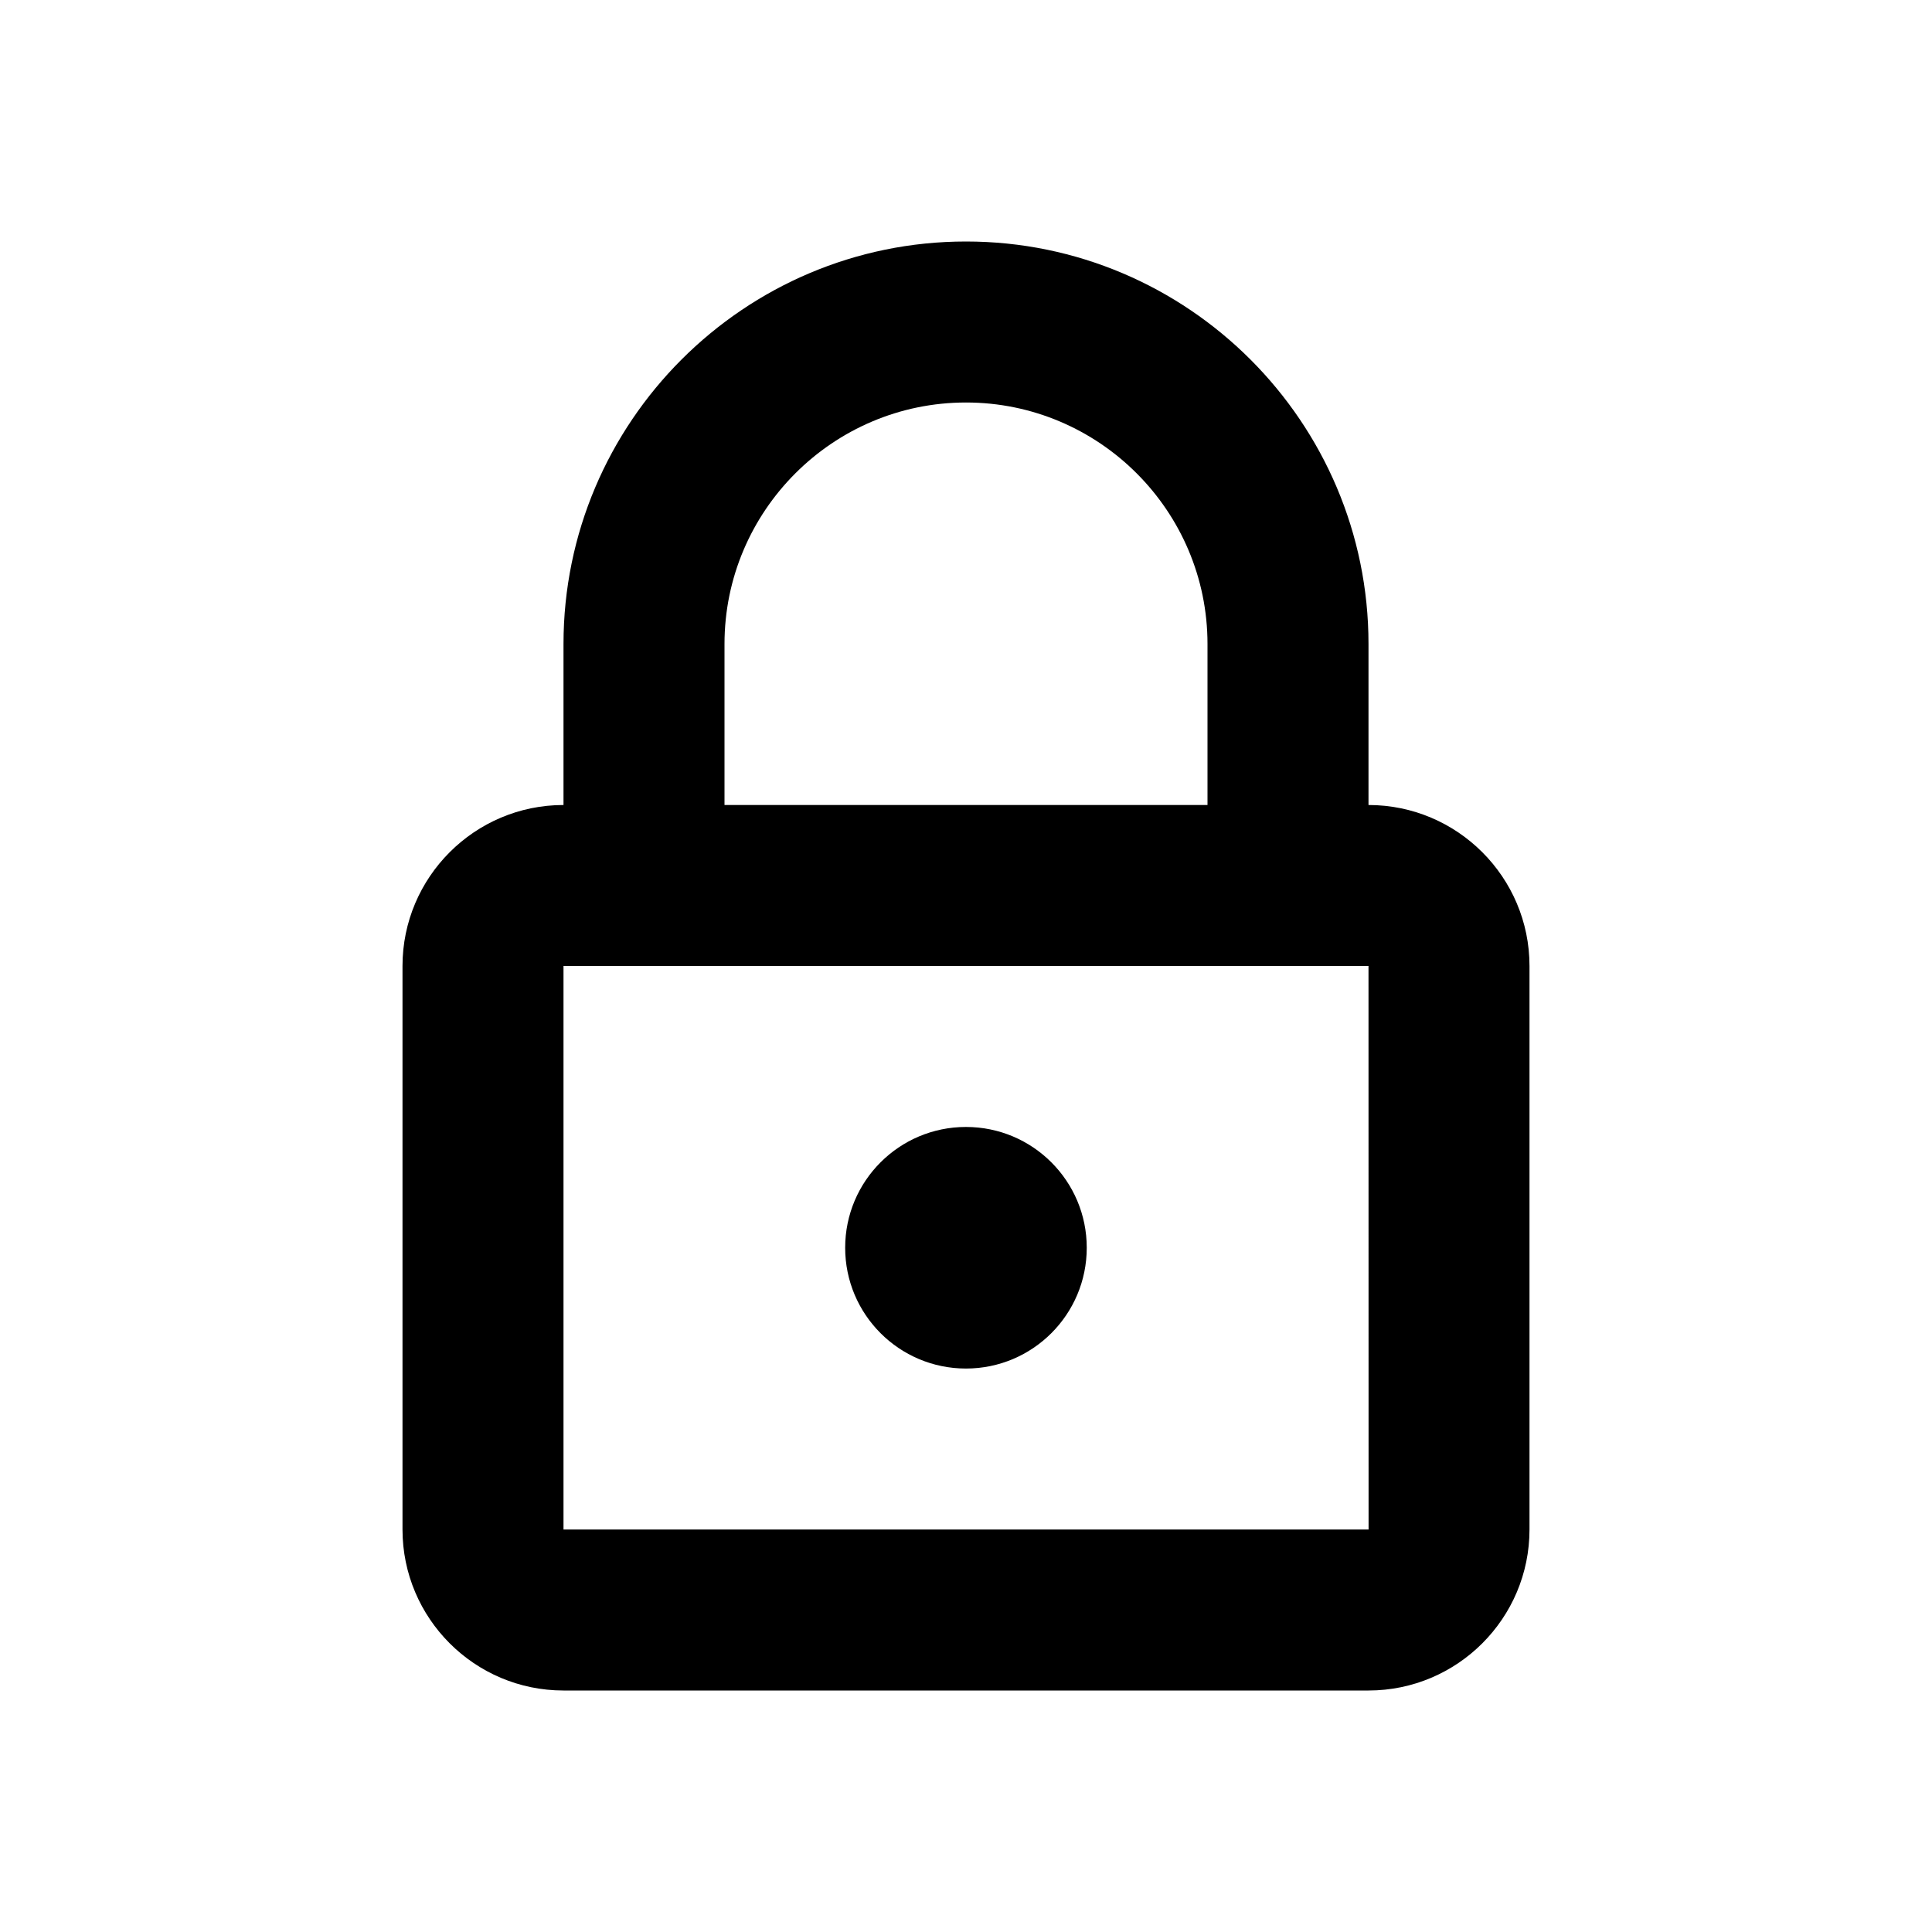
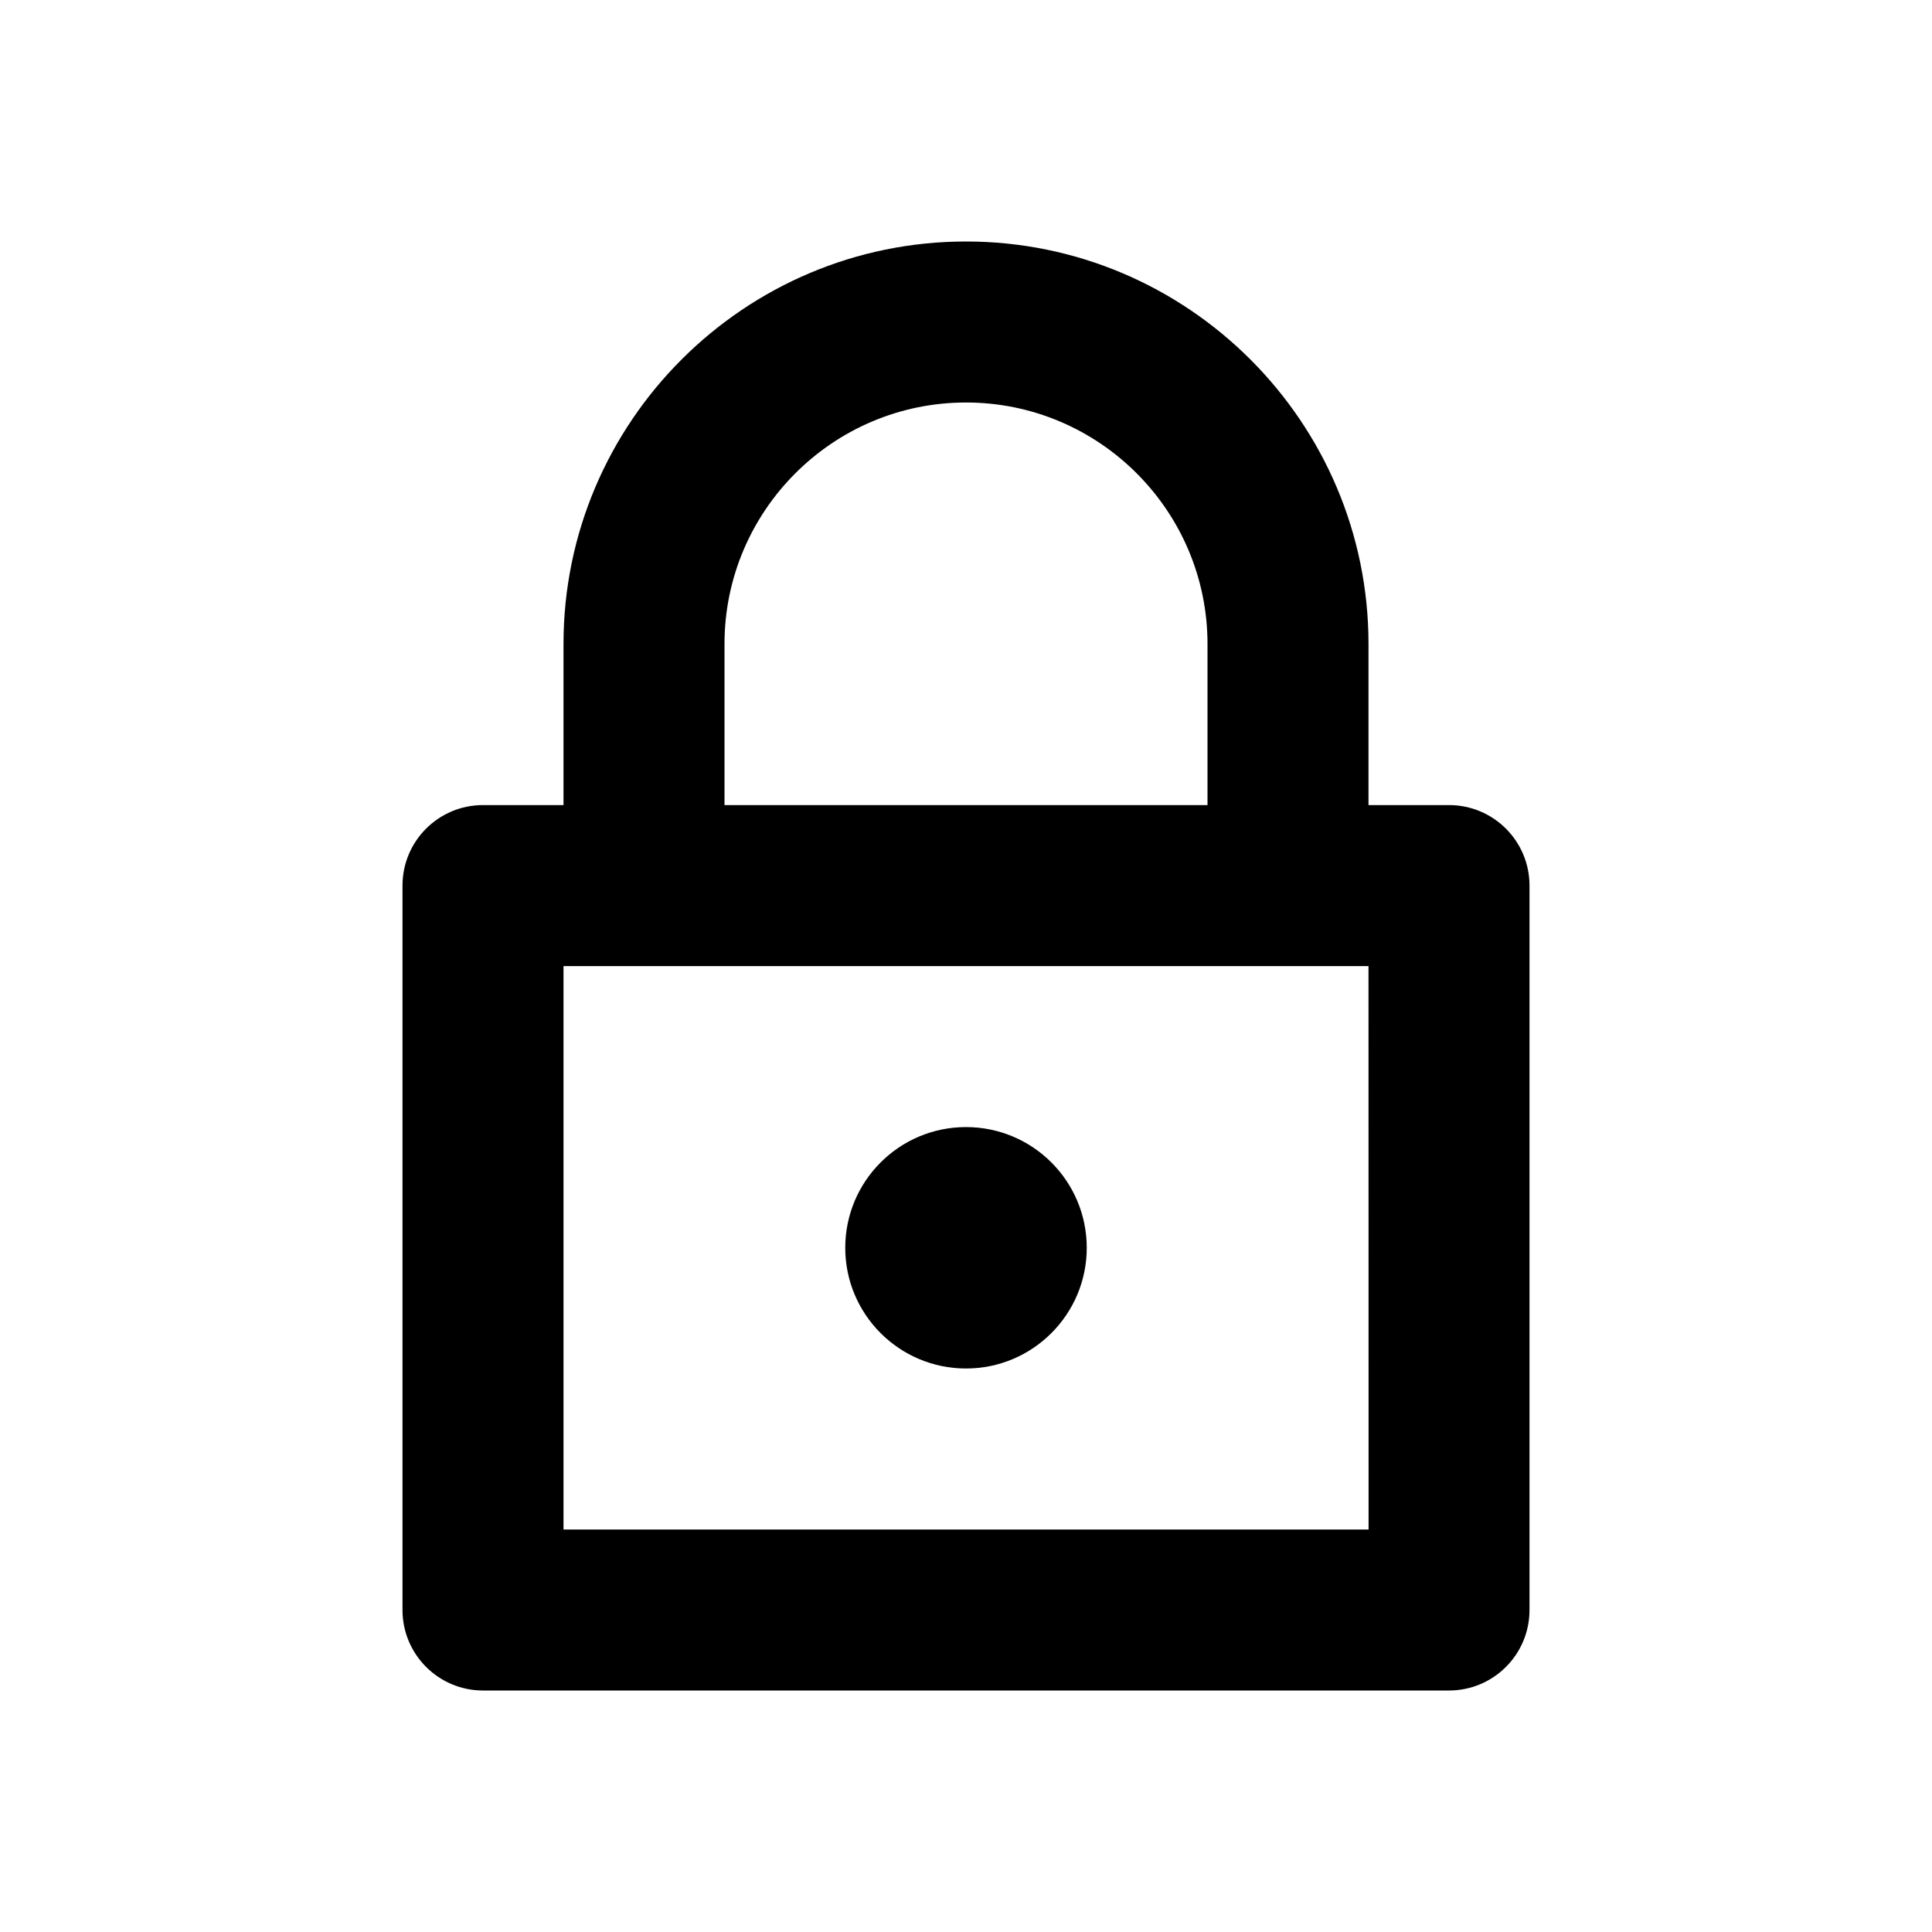
<svg xmlns="http://www.w3.org/2000/svg" aria-label="lock icon" viewBox="0 0 24 24">
-   <path d="M13.5 15.5a1.5 1.5 0 1 1-3.001 0 1.5 1.5 0 0 1 3.001 0M17 8v2c1.103 0 2 .897 2 2v7c0 1.104-.897 2-2 2H7c-1.103 0-2-.896-2-2v-7c0-1.103.897-2 2-2V8c0-2.756 2.243-5 5-5s5 2.244 5 5zM7 19h10.001L17 12H7v7zM9 8v2h6V8c0-1.653-1.346-3-3-3S9 6.348 9 8z" />
+   <path d="M12 17C12.828 17 13.5 16.328 13.5 15.501C13.5 14.672 12.828 14.001 12 14.001C11.172 14.001 10.5 14.672 10.5 15.501C10.5 16.328 11.172 17 12 17Z" />
+   <path fill-rule="evenodd" clip-rule="evenodd" d="M17 10.001V8C17 5.244 14.757 3 12 3C9.243 3 7 5.244 7 8V10.001H6C5.448 10.001 5 10.448 5 11.001V20C5 20.552 5.448 21 6 21L18 21C18.552 21 19 20.553 19 20V11.001C19 10.448 18.552 10.001 18 10.001H17ZM7 12.001V19H17.001L17 12.001H7ZM9 8C9 6.346 10.346 5 12 5C13.654 5 15 6.346 15 8V10.001H9V8Z" />
</svg>
